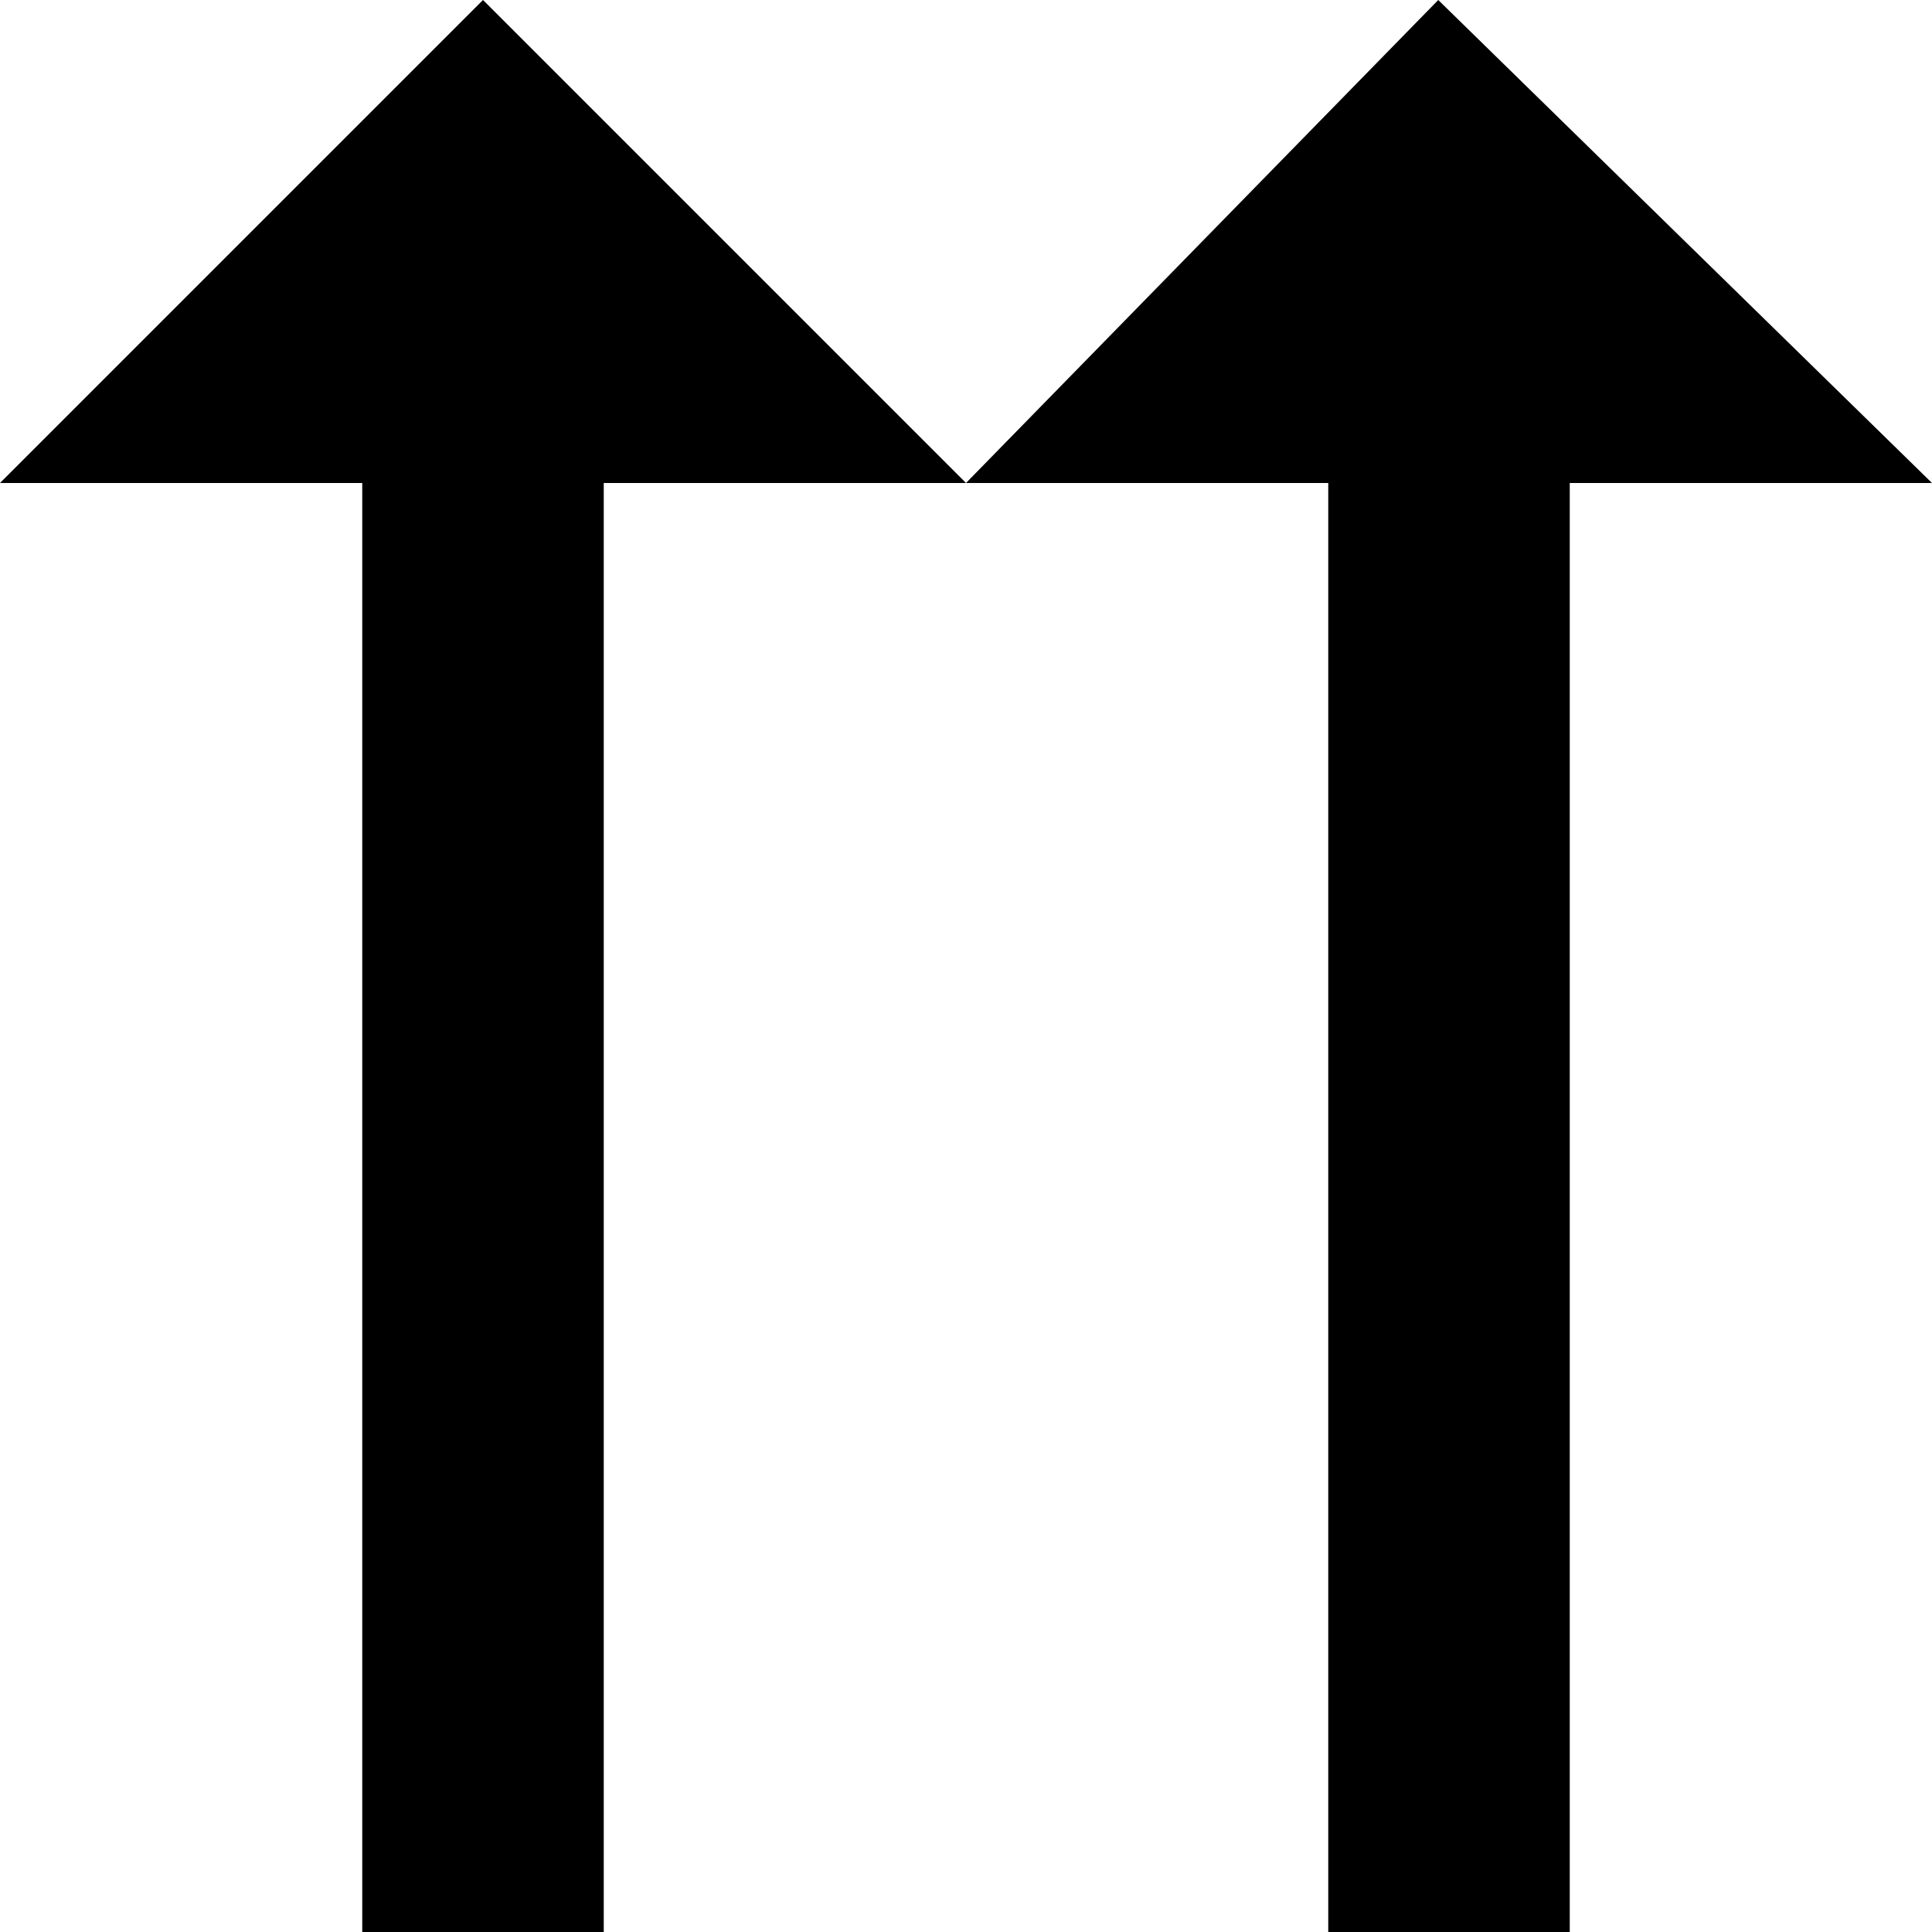
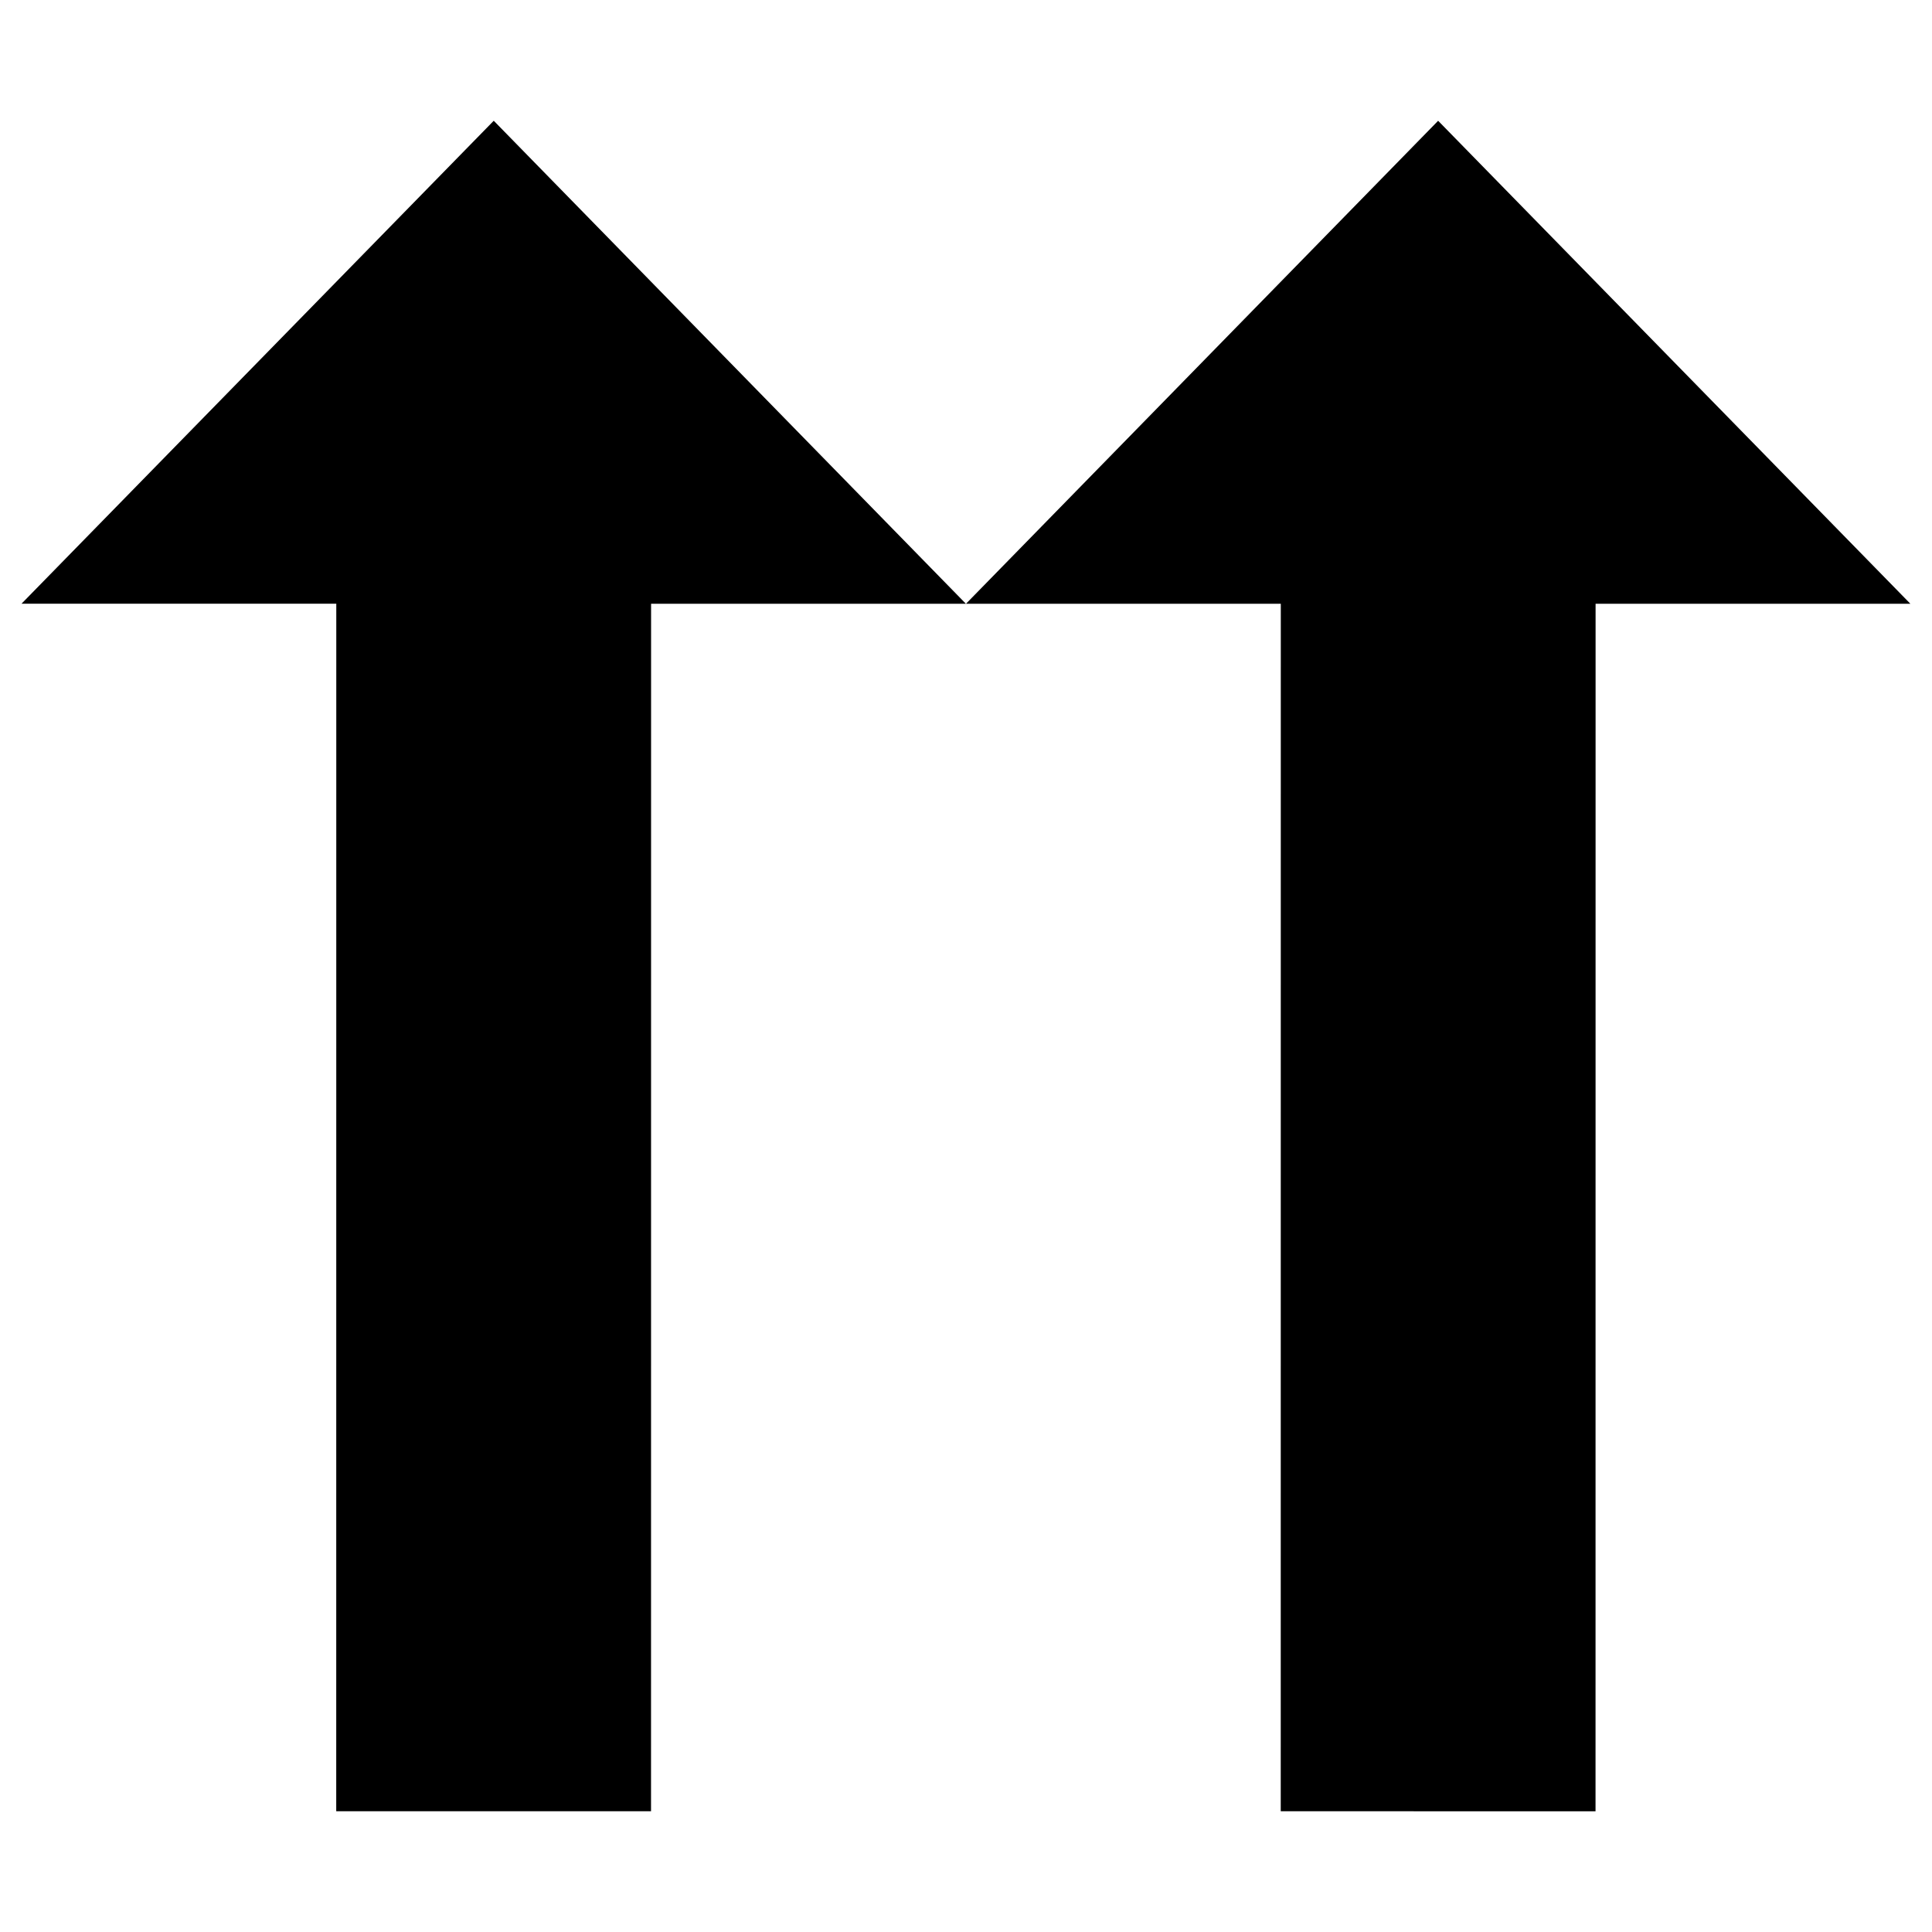
<svg xmlns="http://www.w3.org/2000/svg" version="1.1" width="16" height="16" id="svg7384">
  <defs id="defs11" />
-   <path id="rect3815-3" style="color:#bebebe;fill-opacity:1;fill-rule:nonzero;marker:none;visibility:visible;display:inline;overflow:visible;enable-background:accumulate" d="M 8,4 11,4 11,16 13,16 13,4 16,4 11.911,0 z M 0,4 3,4 3,16 5,16 5,4 8,4 4,0 z" />
+   <path id="rect3815-3" style="color:#bebebe;fill-opacity:1;fill-rule:nonzero;marker:none;visibility:visible;display:inline;overflow:visible;enable-background:accumulate" d="m 8,5 2.607,7.47e-5 -4.87e-4,10 2.607,7.4e-5 4.85e-4,-10 2.607,7.44e-5 -3.911,-4 z m -7.822,-2.237e-4 2.607,7.45e-5 -4.861e-4,10 2.607,7.3e-5 4.861e-4,-10 2.607,7.46e-5 L 4.089,1 z" />
</svg>
